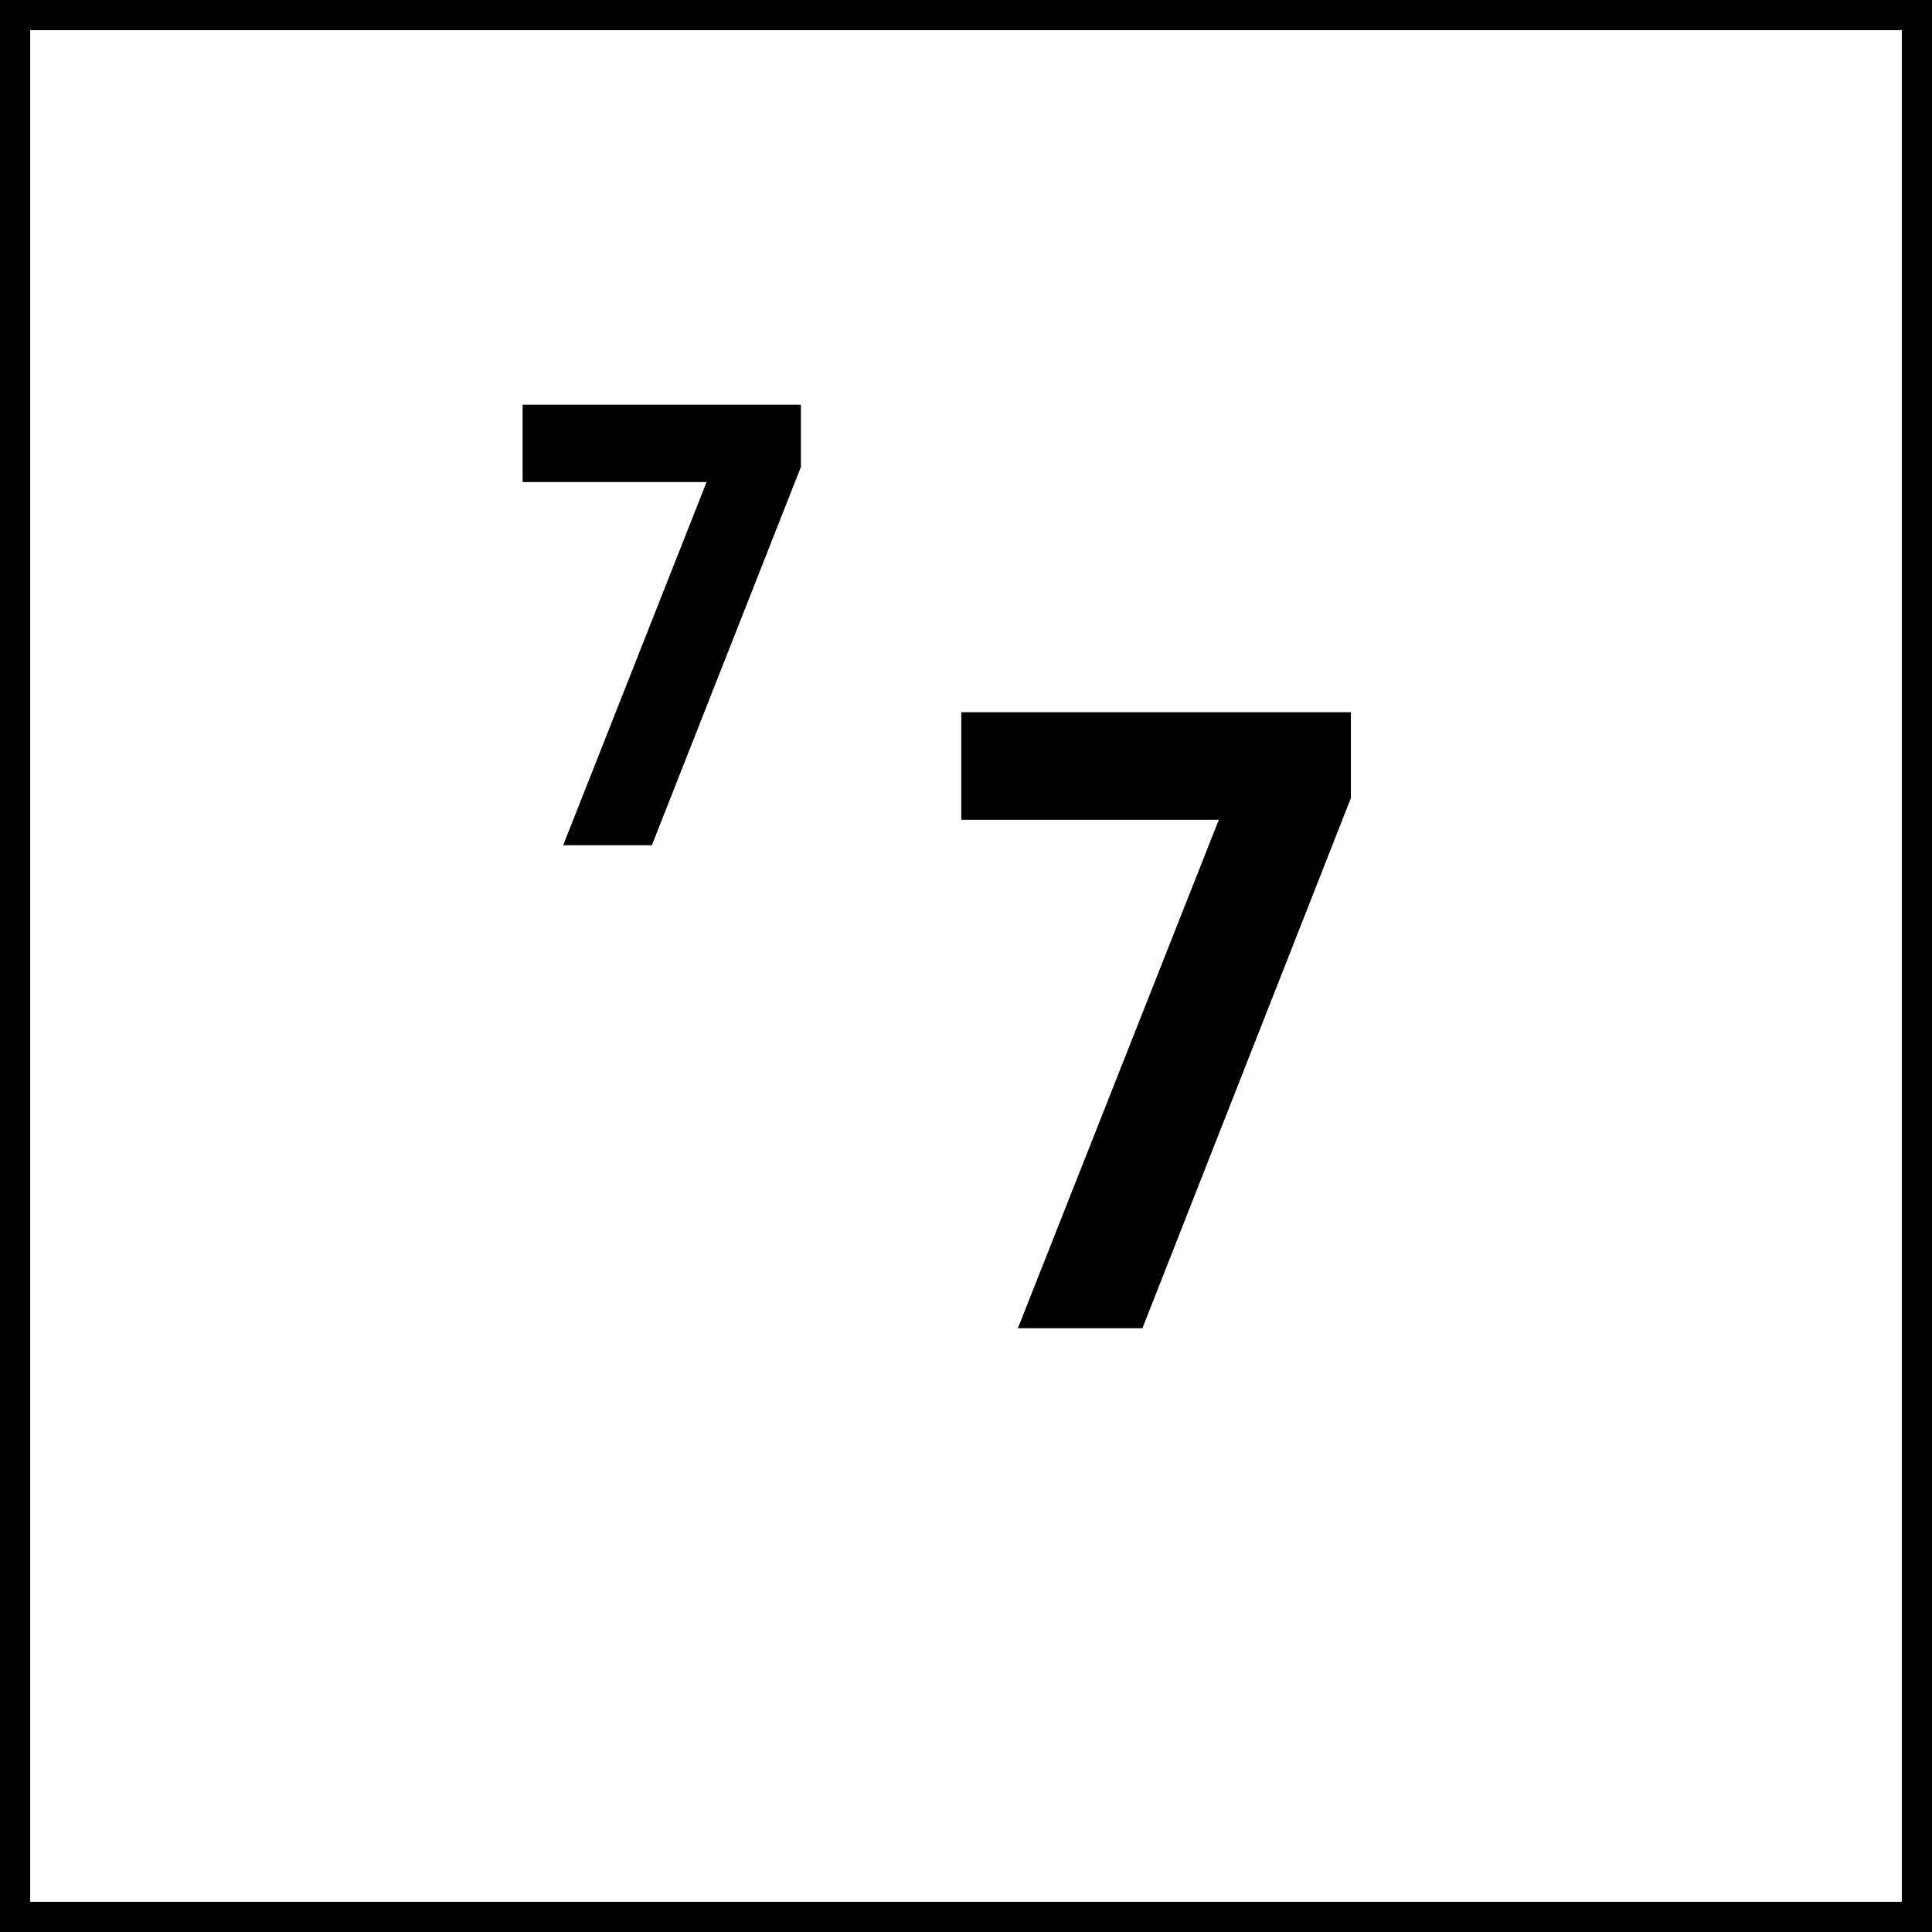
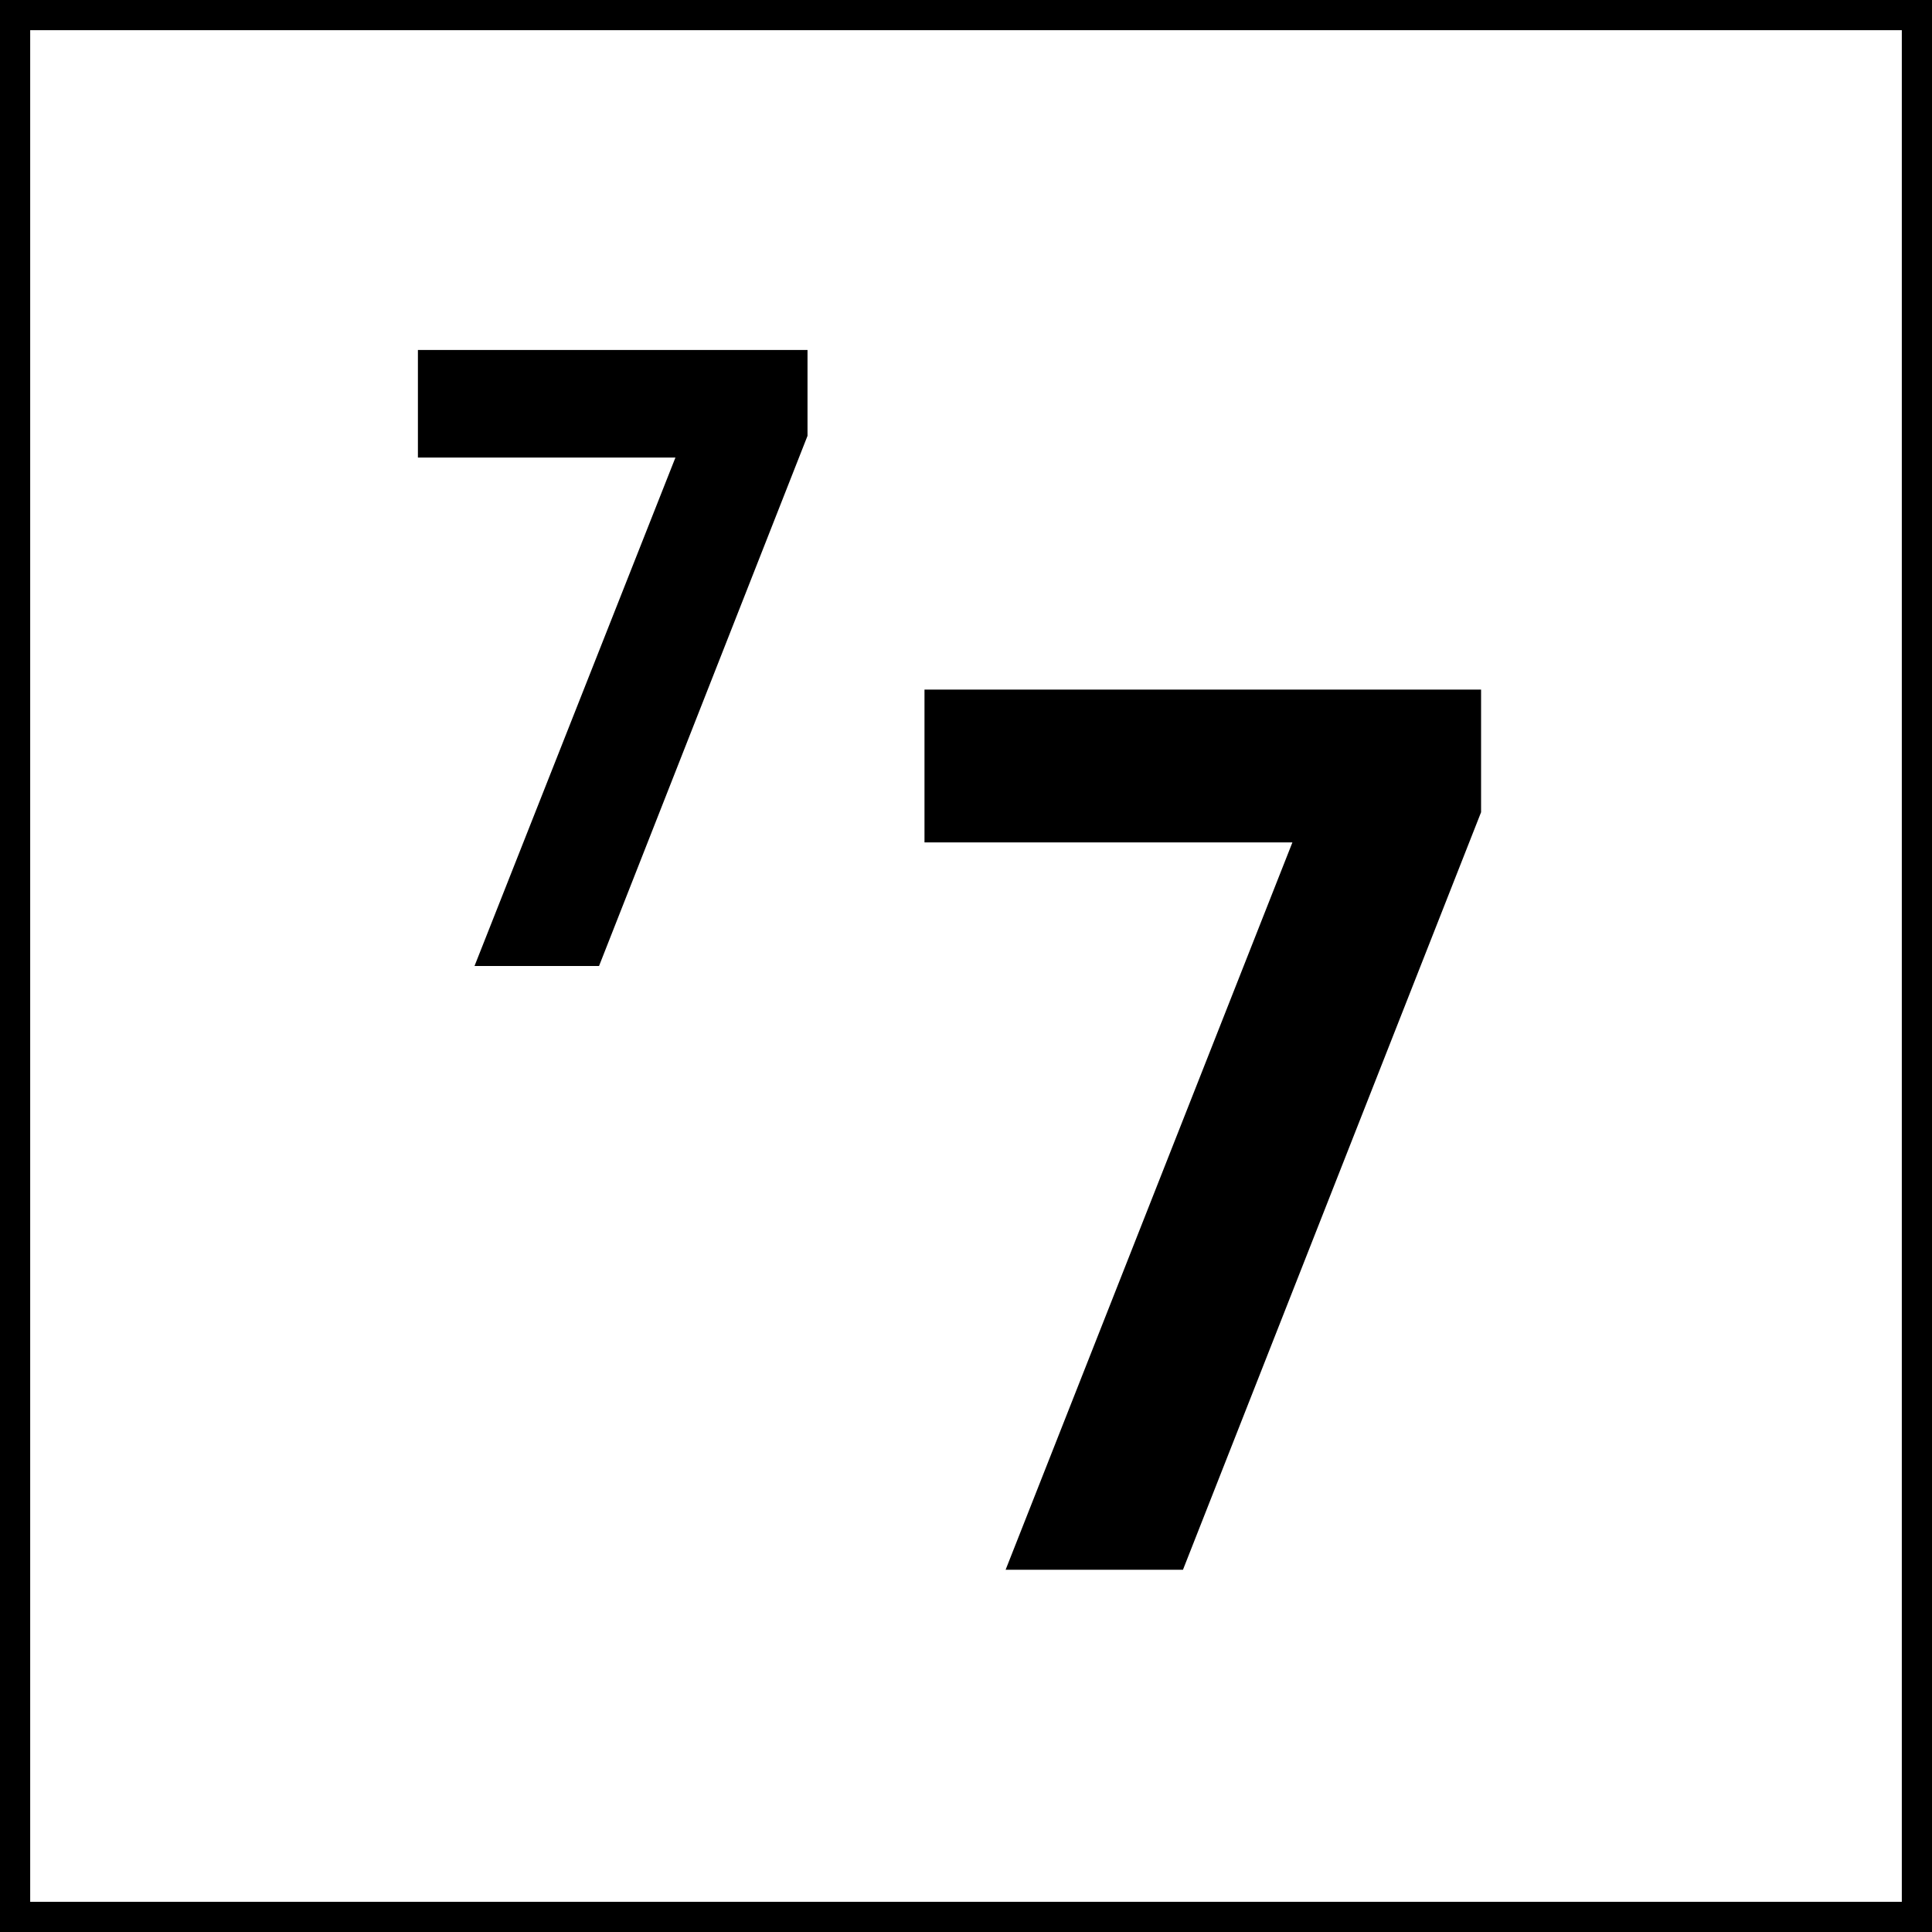
<svg xmlns="http://www.w3.org/2000/svg" viewBox="0 0 32 32">
  <rect width="32" height="32" fill="#ffffff" stroke="#000000" stroke-width="1" />
-   <text x="8" y="14" font-family="monospace" font-size="10" fill="#000000" font-weight="bold">7</text>
-   <text x="15" y="22" font-family="monospace" font-size="14" fill="#000000" font-weight="bold">7</text>
+   <text x="6" y="16" font-family="monospace" font-size="14" fill="#000000" font-weight="bold">7</text>
+   <text x="14" y="26" font-family="monospace" font-size="20" fill="#000000" font-weight="bold">7</text>
</svg>
